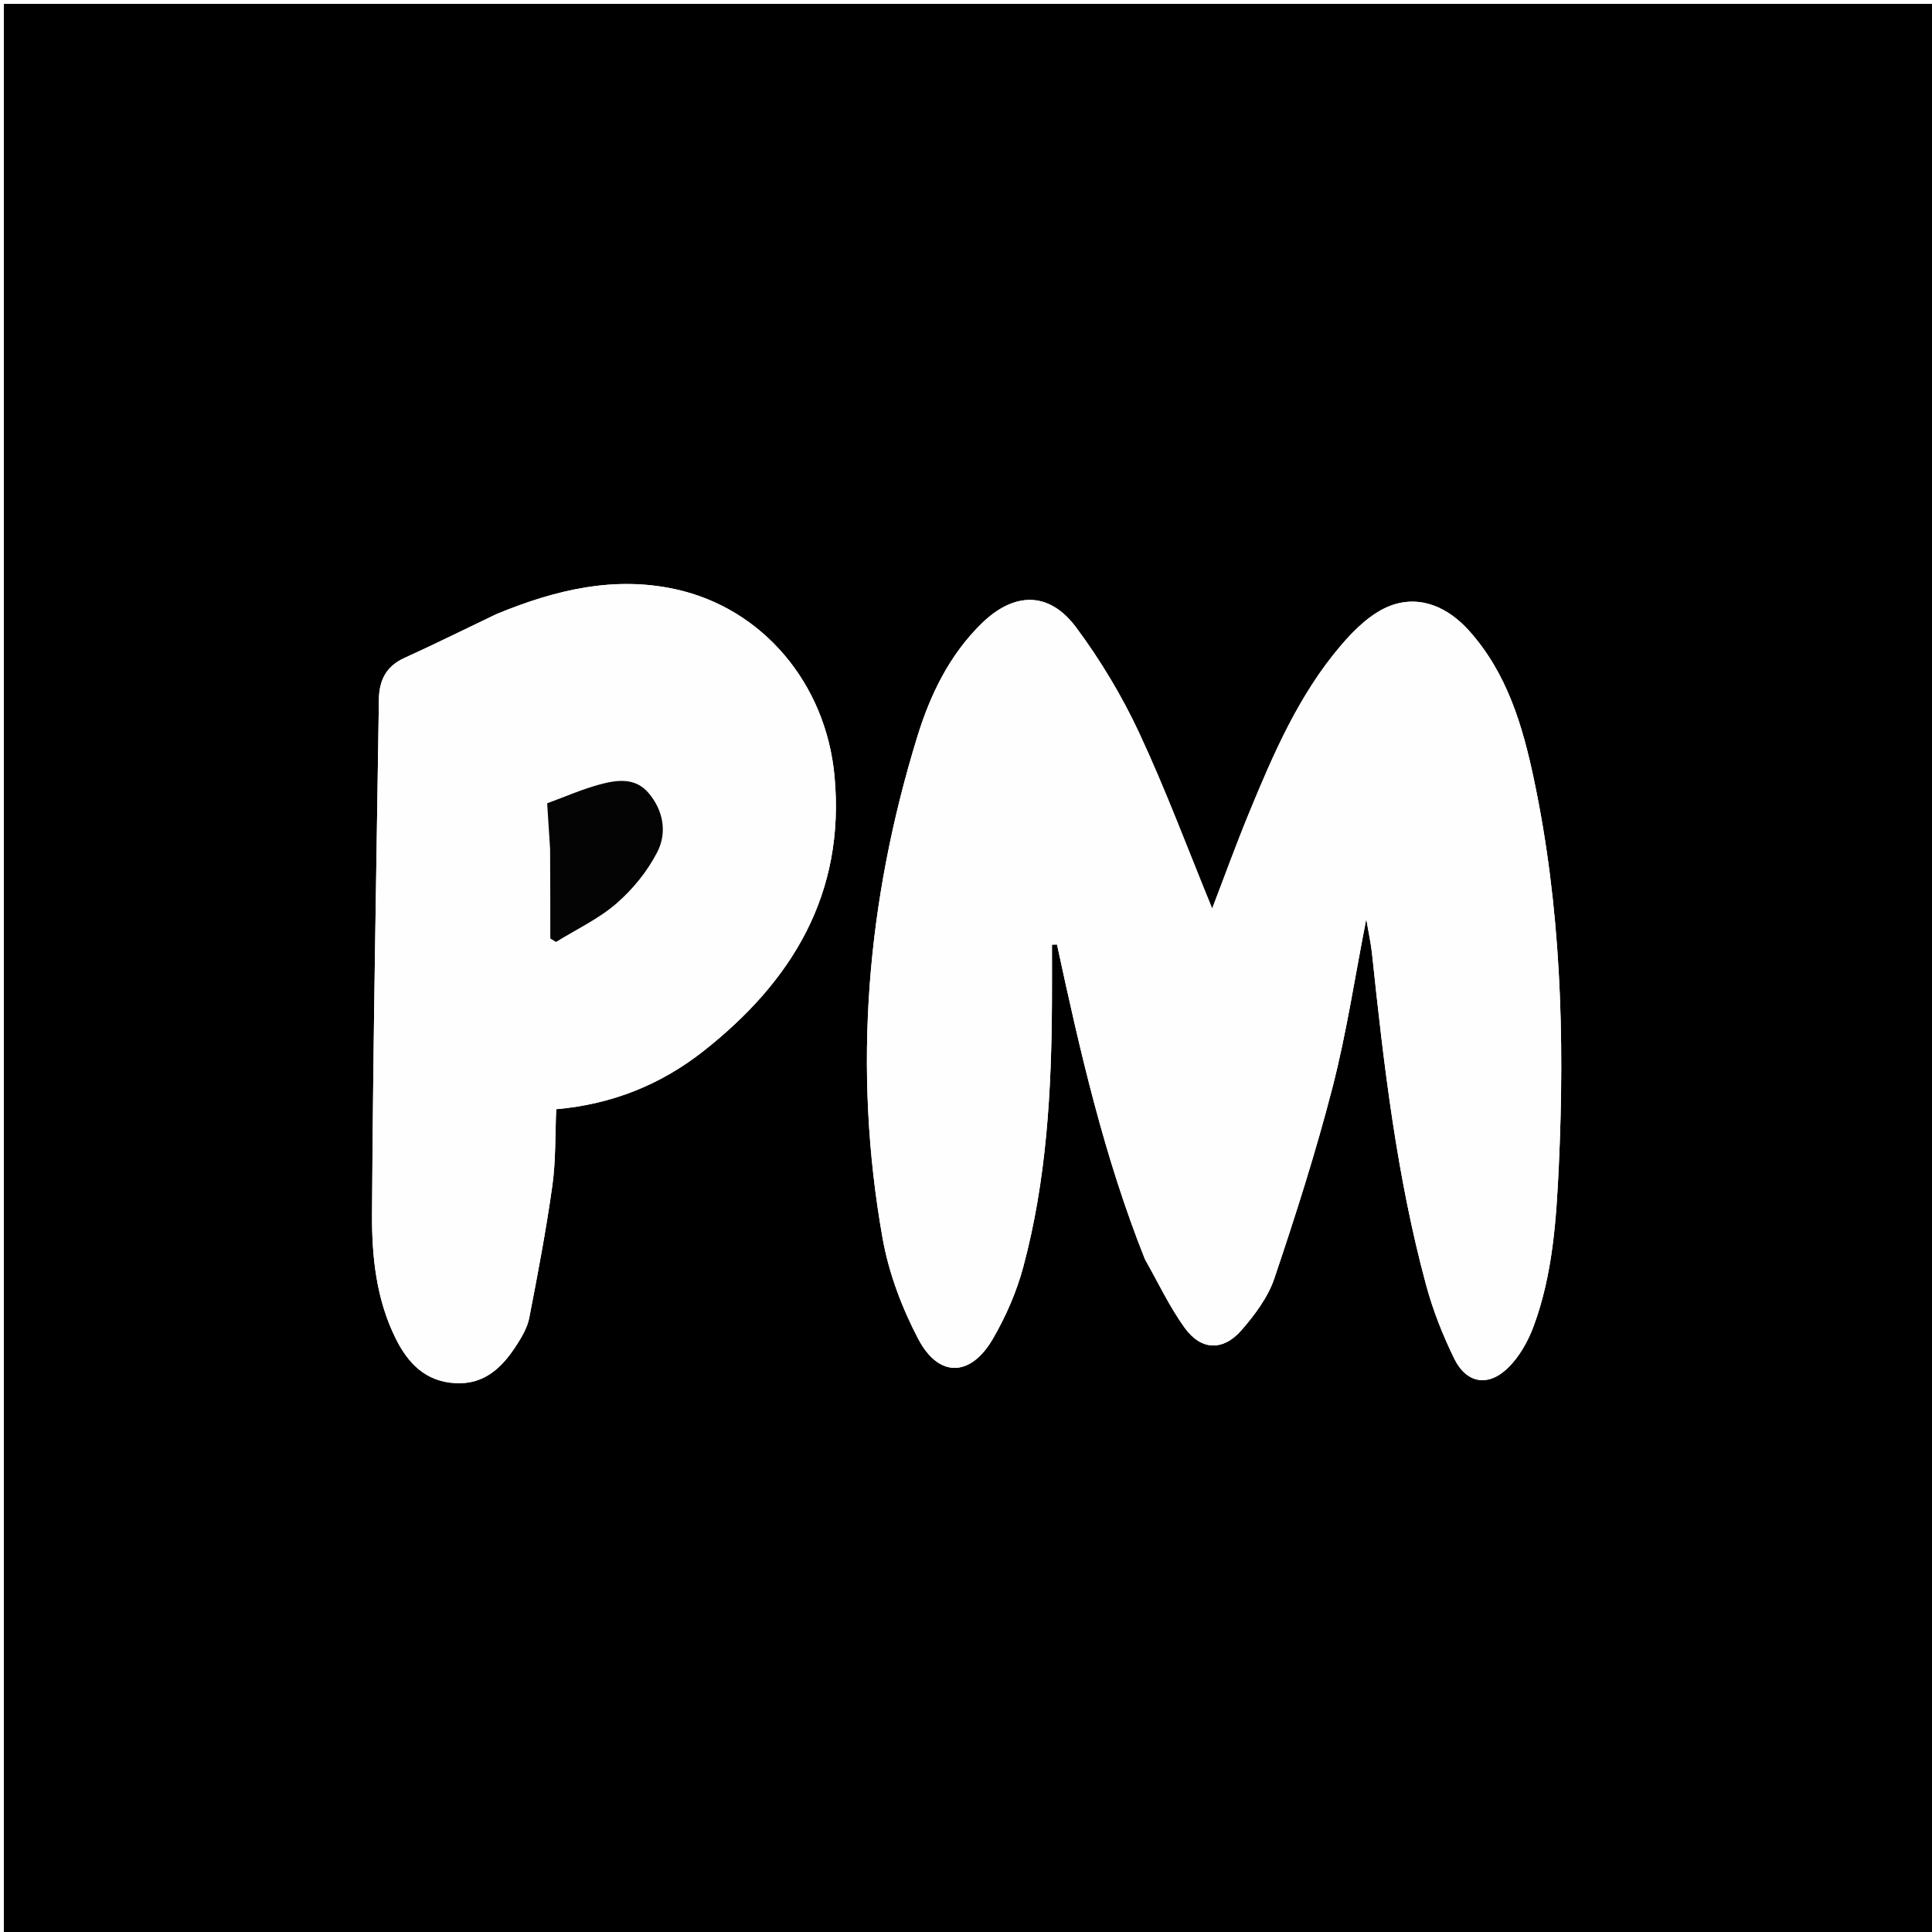
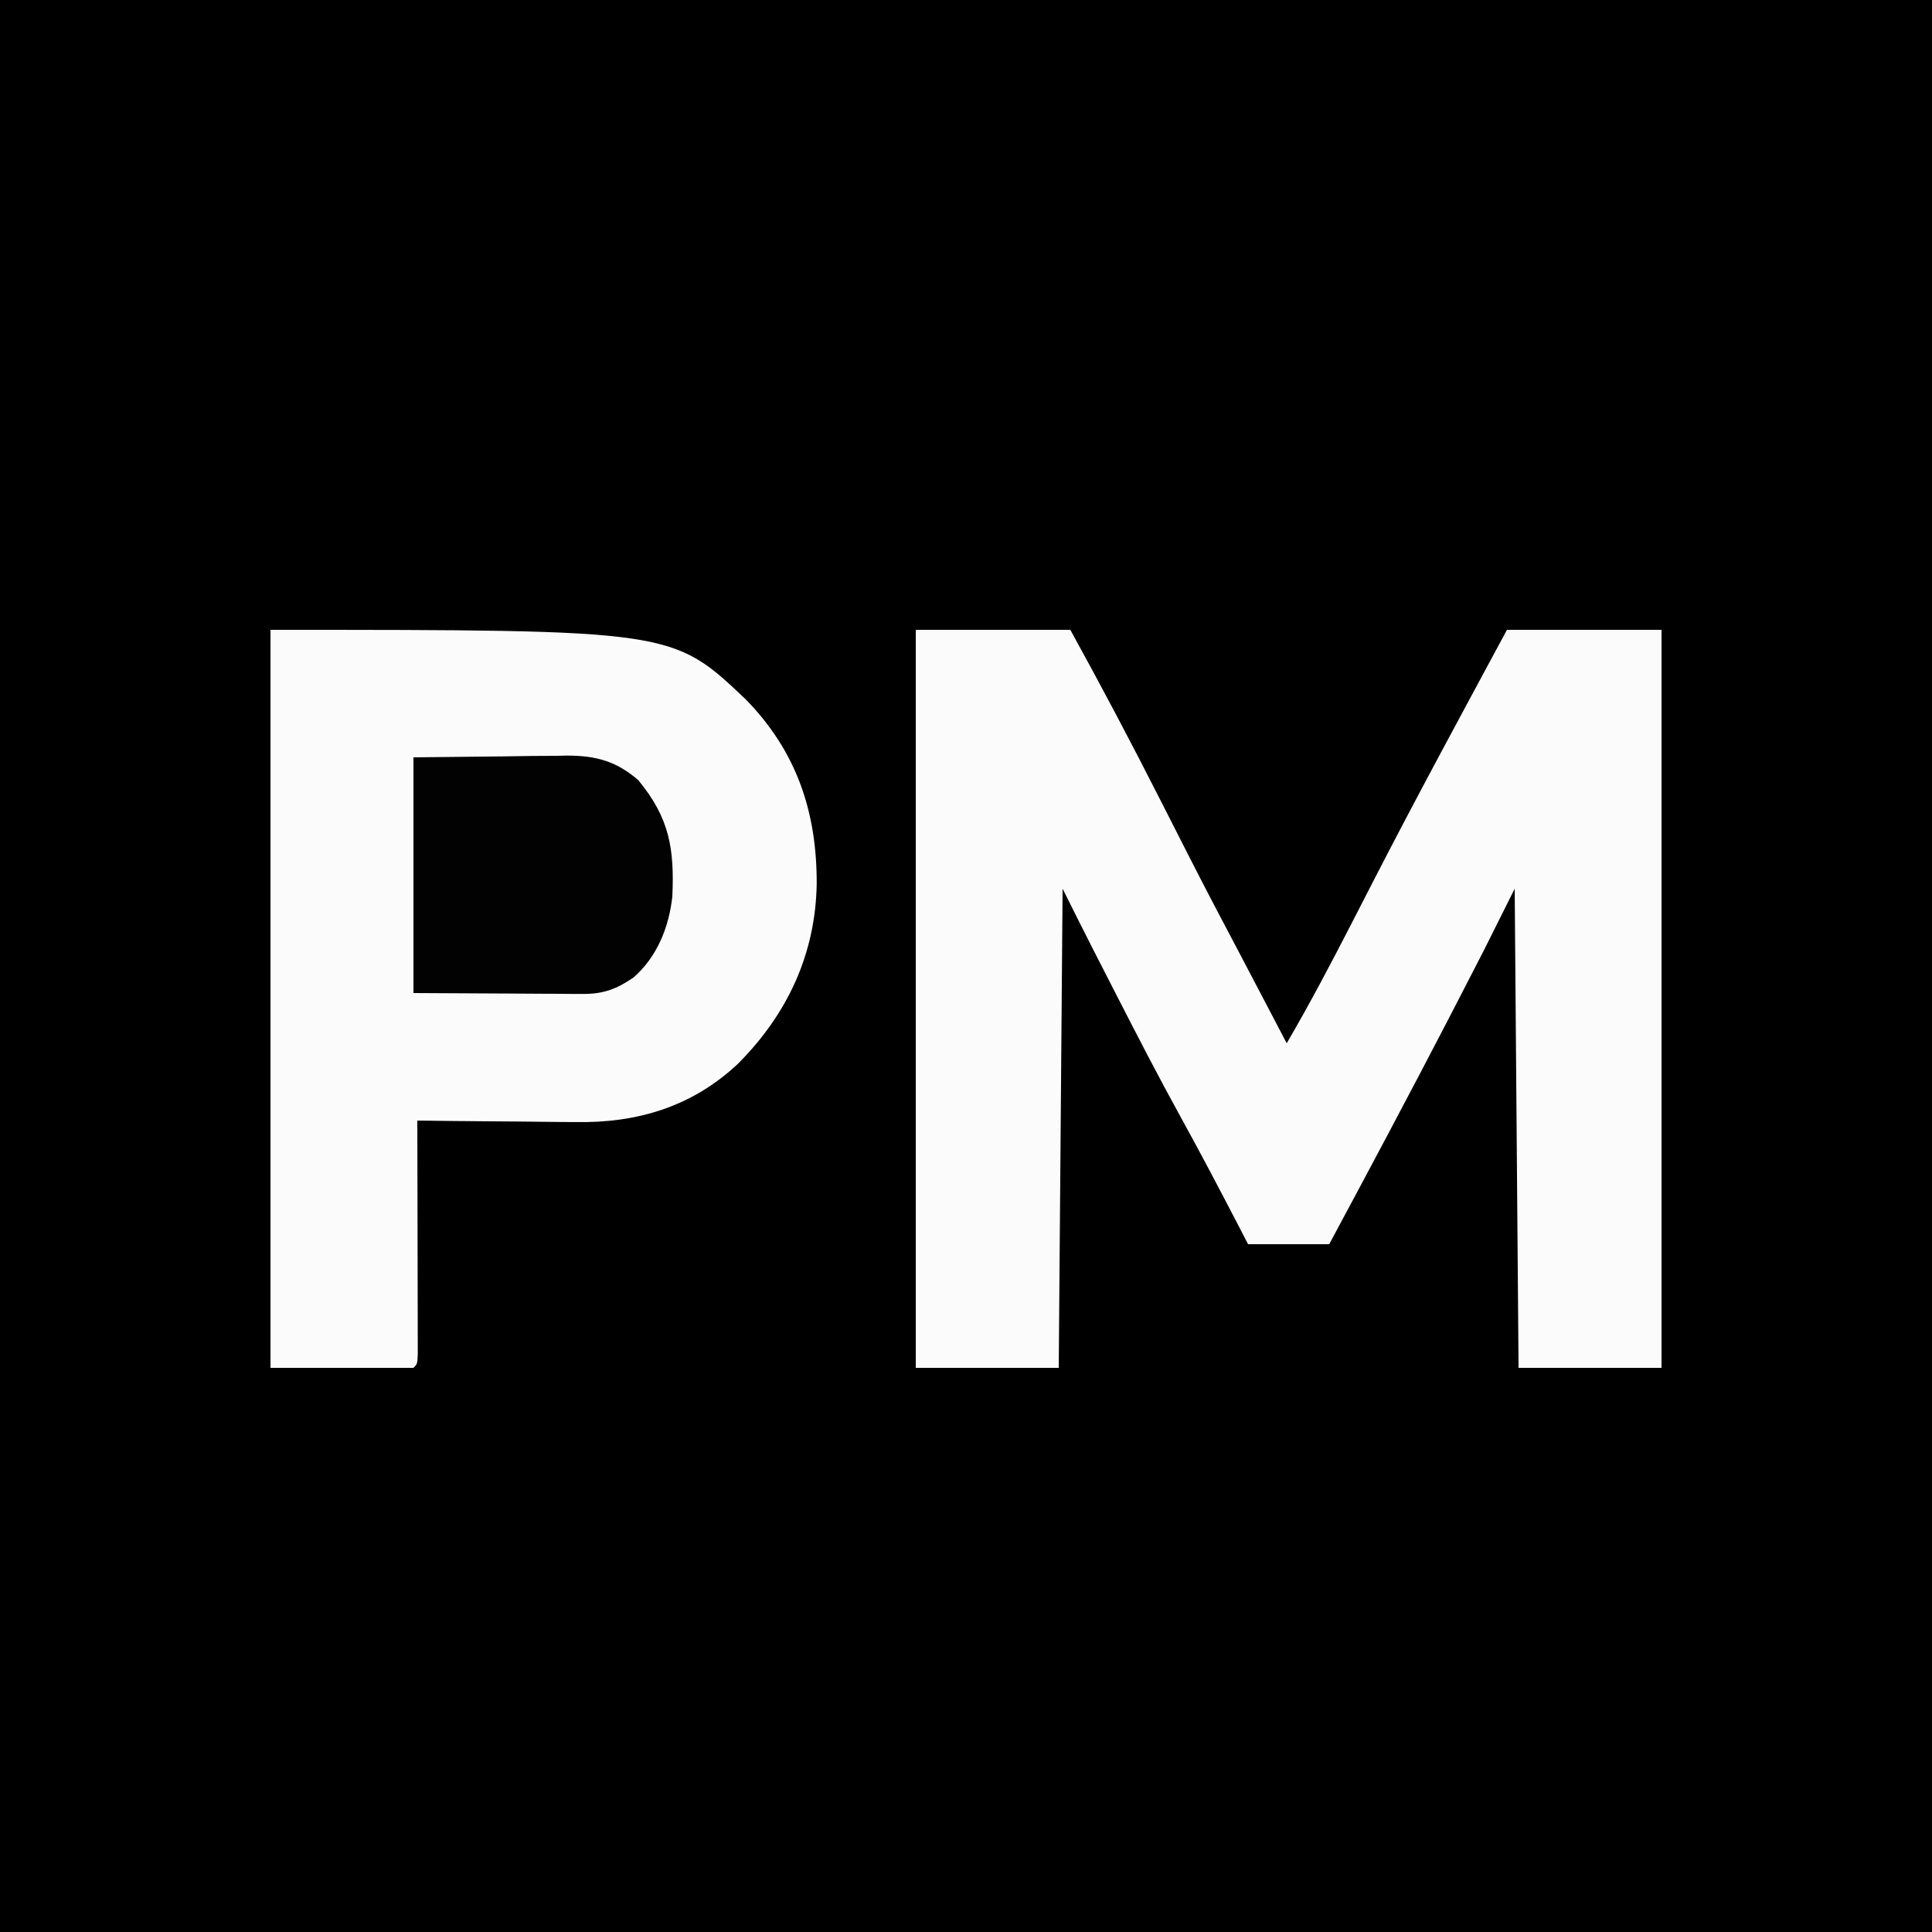
- <svg xmlns="http://www.w3.org/2000/svg" version="1.1" id="Layer_1" x="0px" y="0px" width="100%" viewBox="0 0 500 500" enable-background="new 0 0 500 500" xml:space="preserve">
-   <path fill="#000000" opacity="1" stroke="none" d=" M223,501   C148.667,501 74.833,501 1,501   C1,334.333 1,167.667 1,1   C167.667,1 334.333,1 501,1   C501,167.667 501,334.333 501,501   C408.5,501 316,501 223,501  M296.387,326.065   C299.755,331.962 302.66,338.194 306.618,343.664   C310.875,349.548 316.572,349.707 321.34,344.2   C324.769,340.24 328.164,335.711 329.805,330.84   C335.309,314.504 340.571,298.043 344.866,281.358   C348.499,267.243 350.661,252.75 353.59,237.837   C354.166,241.274 354.8,244.126 355.104,247.013   C358.142,275.818 361.499,304.582 369.092,332.622   C370.858,339.145 373.391,345.556 376.369,351.628   C379.489,357.99 385.074,359.01 390.195,354.066   C393.161,351.202 395.434,347.183 396.886,343.264   C401.861,329.838 402.777,315.648 403.43,301.517   C404.98,267.981 403.929,234.573 396.956,201.591   C394.018,187.691 389.992,174.154 380.193,163.23   C374.774,157.189 367.645,153.959 360.071,156.677   C355.103,158.461 350.613,162.838 347.043,167.02   C336.119,179.815 329.525,195.151 323.192,210.535   C319.8,218.776 316.768,227.166 313.712,235.128   C307.479,219.958 301.75,204.536 294.82,189.675   C290.361,180.113 284.814,170.872 278.522,162.401   C271.492,152.936 262.409,153.133 253.952,161.443   C245.637,169.612 240.722,179.86 237.394,190.669   C224.309,233.174 220.608,276.501 228.405,320.416   C230,329.402 233.383,338.397 237.632,346.502   C242.914,356.577 251.147,356.405 256.894,346.582   C260.29,340.777 263.079,334.375 264.82,327.887   C270.861,305.375 272.141,282.266 272.243,259.068   C272.264,254.206 272.246,249.343 272.246,244.48   C272.68,244.468 273.115,244.455 273.55,244.443   C279.471,271.863 285.671,299.204 296.387,326.065  M128.402,158.949   C120.481,162.748 112.615,166.668 104.619,170.302   C99.892,172.451 98.133,176.134 98.062,180.968   C97.411,225.41 96.552,269.851 96.284,314.296   C96.218,325.204 97.382,336.276 102.397,346.383   C105.592,352.822 110.137,357.574 117.92,357.962   C125.399,358.334 129.934,353.894 133.6,348.247   C135.03,346.043 136.475,343.597 136.966,341.077   C139.183,329.697 141.346,318.291 142.949,306.814   C143.86,300.296 143.654,293.623 143.948,287.065   C158.449,285.78 170.994,280.699 181.936,272.11   C204.994,254.012 218.818,231.304 215.966,200.797   C213.732,176.892 197.403,157.461 174.865,152.504   C159.003,149.015 143.835,152.6 128.402,158.949  z" />
-   <path fill="#FEFEFE" opacity="1" stroke="none" d=" M296.235,325.711   C285.671,299.204 279.471,271.863 273.55,244.443   C273.115,244.455 272.68,244.468 272.246,244.48   C272.246,249.343 272.264,254.206 272.243,259.068   C272.141,282.266 270.861,305.375 264.82,327.887   C263.079,334.375 260.29,340.777 256.894,346.582   C251.147,356.405 242.914,356.577 237.632,346.502   C233.383,338.397 230,329.402 228.405,320.416   C220.608,276.501 224.309,233.174 237.394,190.669   C240.722,179.86 245.637,169.612 253.952,161.443   C262.409,153.133 271.492,152.936 278.522,162.401   C284.814,170.872 290.361,180.113 294.82,189.675   C301.75,204.536 307.479,219.958 313.712,235.128   C316.768,227.166 319.8,218.776 323.192,210.535   C329.525,195.151 336.119,179.815 347.043,167.02   C350.613,162.838 355.103,158.461 360.071,156.677   C367.645,153.959 374.774,157.189 380.193,163.23   C389.992,174.154 394.018,187.691 396.956,201.591   C403.929,234.573 404.98,267.981 403.43,301.517   C402.777,315.648 401.861,329.838 396.886,343.264   C395.434,347.183 393.161,351.202 390.195,354.066   C385.074,359.01 379.489,357.99 376.369,351.628   C373.391,345.556 370.858,339.145 369.092,332.622   C361.499,304.582 358.142,275.818 355.104,247.013   C354.8,244.126 354.166,241.274 353.59,237.837   C350.661,252.75 348.499,267.243 344.866,281.358   C340.571,298.043 335.309,314.504 329.805,330.84   C328.164,335.711 324.769,340.24 321.34,344.2   C316.572,349.707 310.875,349.548 306.618,343.664   C302.66,338.194 299.755,331.962 296.235,325.711  z" />
-   <path fill="#FEFEFE" opacity="1" stroke="none" d=" M128.768,158.819   C143.835,152.6 159.003,149.015 174.865,152.504   C197.403,157.461 213.732,176.892 215.966,200.797   C218.818,231.304 204.994,254.012 181.936,272.11   C170.994,280.699 158.449,285.78 143.948,287.065   C143.654,293.623 143.86,300.296 142.949,306.814   C141.346,318.291 139.183,329.697 136.966,341.077   C136.475,343.597 135.03,346.043 133.6,348.247   C129.934,353.894 125.399,358.334 117.92,357.962   C110.137,357.574 105.592,352.822 102.397,346.383   C97.382,336.276 96.218,325.204 96.284,314.296   C96.552,269.851 97.411,225.41 98.062,180.968   C98.133,176.134 99.892,172.451 104.619,170.302   C112.615,166.668 120.481,162.748 128.768,158.819  M142.419,220.123   C142.419,227.708 142.419,235.294 142.419,242.879   C142.912,243.178 143.405,243.476 143.898,243.775   C149.159,240.511 154.915,237.818 159.535,233.815   C163.775,230.14 167.58,225.455 170.124,220.474   C172.703,215.424 171.664,209.647 167.769,205.134   C164.336,201.157 159.583,201.838 155.24,203.009   C150.651,204.247 146.254,206.194 141.602,207.894   C141.856,211.947 142.083,215.57 142.419,220.123  z" />
-   <path fill="#040404" opacity="1" stroke="none" d=" M142.365,219.658   C142.083,215.57 141.856,211.947 141.602,207.894   C146.254,206.194 150.651,204.247 155.24,203.009   C159.583,201.838 164.336,201.157 167.769,205.134   C171.664,209.647 172.703,215.424 170.124,220.474   C167.58,225.455 163.775,230.14 159.535,233.815   C154.915,237.818 149.159,240.511 143.898,243.775   C143.405,243.476 142.912,243.178 142.419,242.879   C142.419,235.294 142.419,227.708 142.365,219.658  z" />
+ <svg xmlns="http://www.w3.org/2000/svg" version="1.1" width="500" height="500">
+   <path d="M0 0 C165 0 330 0 500 0 C500 165 500 330 500 500 C335 500 170 500 0 500 C0 335 0 170 0 0 Z " fill="#000000" transform="translate(0,0)" />
+   <path d="M0 0 C13.2 0 26.4 0 40 0 C48.132 14.776 56 29.645 63.625 44.688 C65.553 48.484 67.483 52.28 69.414 56.074 C70.116 57.454 70.116 57.454 70.832 58.861 C75.123 67.275 79.515 75.635 83.933 83.982 C86.345 88.543 88.733 93.116 91.125 97.688 C91.605 98.603 92.084 99.519 92.578 100.463 C93.719 102.642 94.86 104.821 96 107 C101.987 96.739 107.509 86.251 112.938 75.688 C113.288 75.006 113.638 74.325 113.999 73.622 C115.391 70.914 116.783 68.205 118.174 65.495 C129.471 43.501 141.278 21.769 153 0 C166.2 0 179.4 0 193 0 C193 63.03 193 126.06 193 191 C180.79 191 168.58 191 156 191 C155.67 150.08 155.34 109.16 155 67 C152.36 72.28 149.72 77.56 147 83 C144.551 87.776 142.097 92.548 139.625 97.312 C138.965 98.587 138.305 99.861 137.645 101.135 C127.597 120.513 117.325 139.768 107 159 C100.07 159 93.14 159 86 159 C85.273 157.595 84.546 156.19 83.797 154.742 C78.775 145.064 73.711 135.419 68.438 125.875 C62.777 115.604 57.412 105.185 52.062 94.75 C51.65 93.945 51.237 93.139 50.811 92.31 C49.614 89.973 48.418 87.635 47.223 85.297 C46.871 84.609 46.519 83.921 46.157 83.212 C43.407 77.823 40.706 72.412 38 67 C37.67 107.92 37.34 148.84 37 191 C24.79 191 12.58 191 0 191 C0 127.97 0 64.94 0 0 Z " fill="#FBFBFB" transform="translate(237,163)" />
+   <path d="M0 0 C104.03 0 104.03 0 123 18 C136.192 31.487 141.44 47.219 141.361 65.804 C141.042 83.961 133.756 99.493 120.98 112.305 C109.143 123.423 94.907 127.687 78.918 127.391 C77.738 127.385 76.558 127.379 75.342 127.373 C71.623 127.351 67.906 127.301 64.188 127.25 C61.645 127.23 59.103 127.212 56.561 127.195 C50.373 127.152 44.187 127.085 38 127 C38.002 127.787 38.004 128.574 38.007 129.385 C38.027 136.787 38.042 144.189 38.052 151.591 C38.057 155.397 38.064 159.202 38.075 163.008 C38.086 166.678 38.092 170.348 38.095 174.018 C38.097 175.421 38.1 176.824 38.106 178.227 C38.113 180.186 38.113 182.144 38.114 184.103 C38.116 185.22 38.118 186.337 38.12 187.488 C38 190 38 190 37 191 C24.79 191 12.58 191 0 191 C0 127.97 0 64.94 0 0 Z " fill="#FBFBFB" transform="translate(70,163)" />
+   <path d="M0 0 C7.755 -0.083 15.51 -0.165 23.5 -0.25 C25.933 -0.286 28.366 -0.323 30.873 -0.36 C32.822 -0.372 34.77 -0.382 36.719 -0.391 C37.714 -0.411 38.71 -0.432 39.735 -0.453 C47.173 -0.456 52.551 0.984 58.207 5.93 C66.224 15.643 67.562 23.579 67 36 C66.146 43.904 63.071 51.601 57 56.938 C52.657 59.924 49.21 61.254 43.934 61.227 C42.443 61.227 42.443 61.227 40.922 61.226 C39.373 61.211 39.373 61.211 37.793 61.195 C36.835 61.193 35.877 61.191 34.889 61.189 C31.322 61.179 27.755 61.151 24.188 61.125 C16.206 61.084 8.224 61.042 0 61 C0 40.87 0 20.74 0 0 Z " fill="#020202" transform="translate(107,196)" />
</svg>
